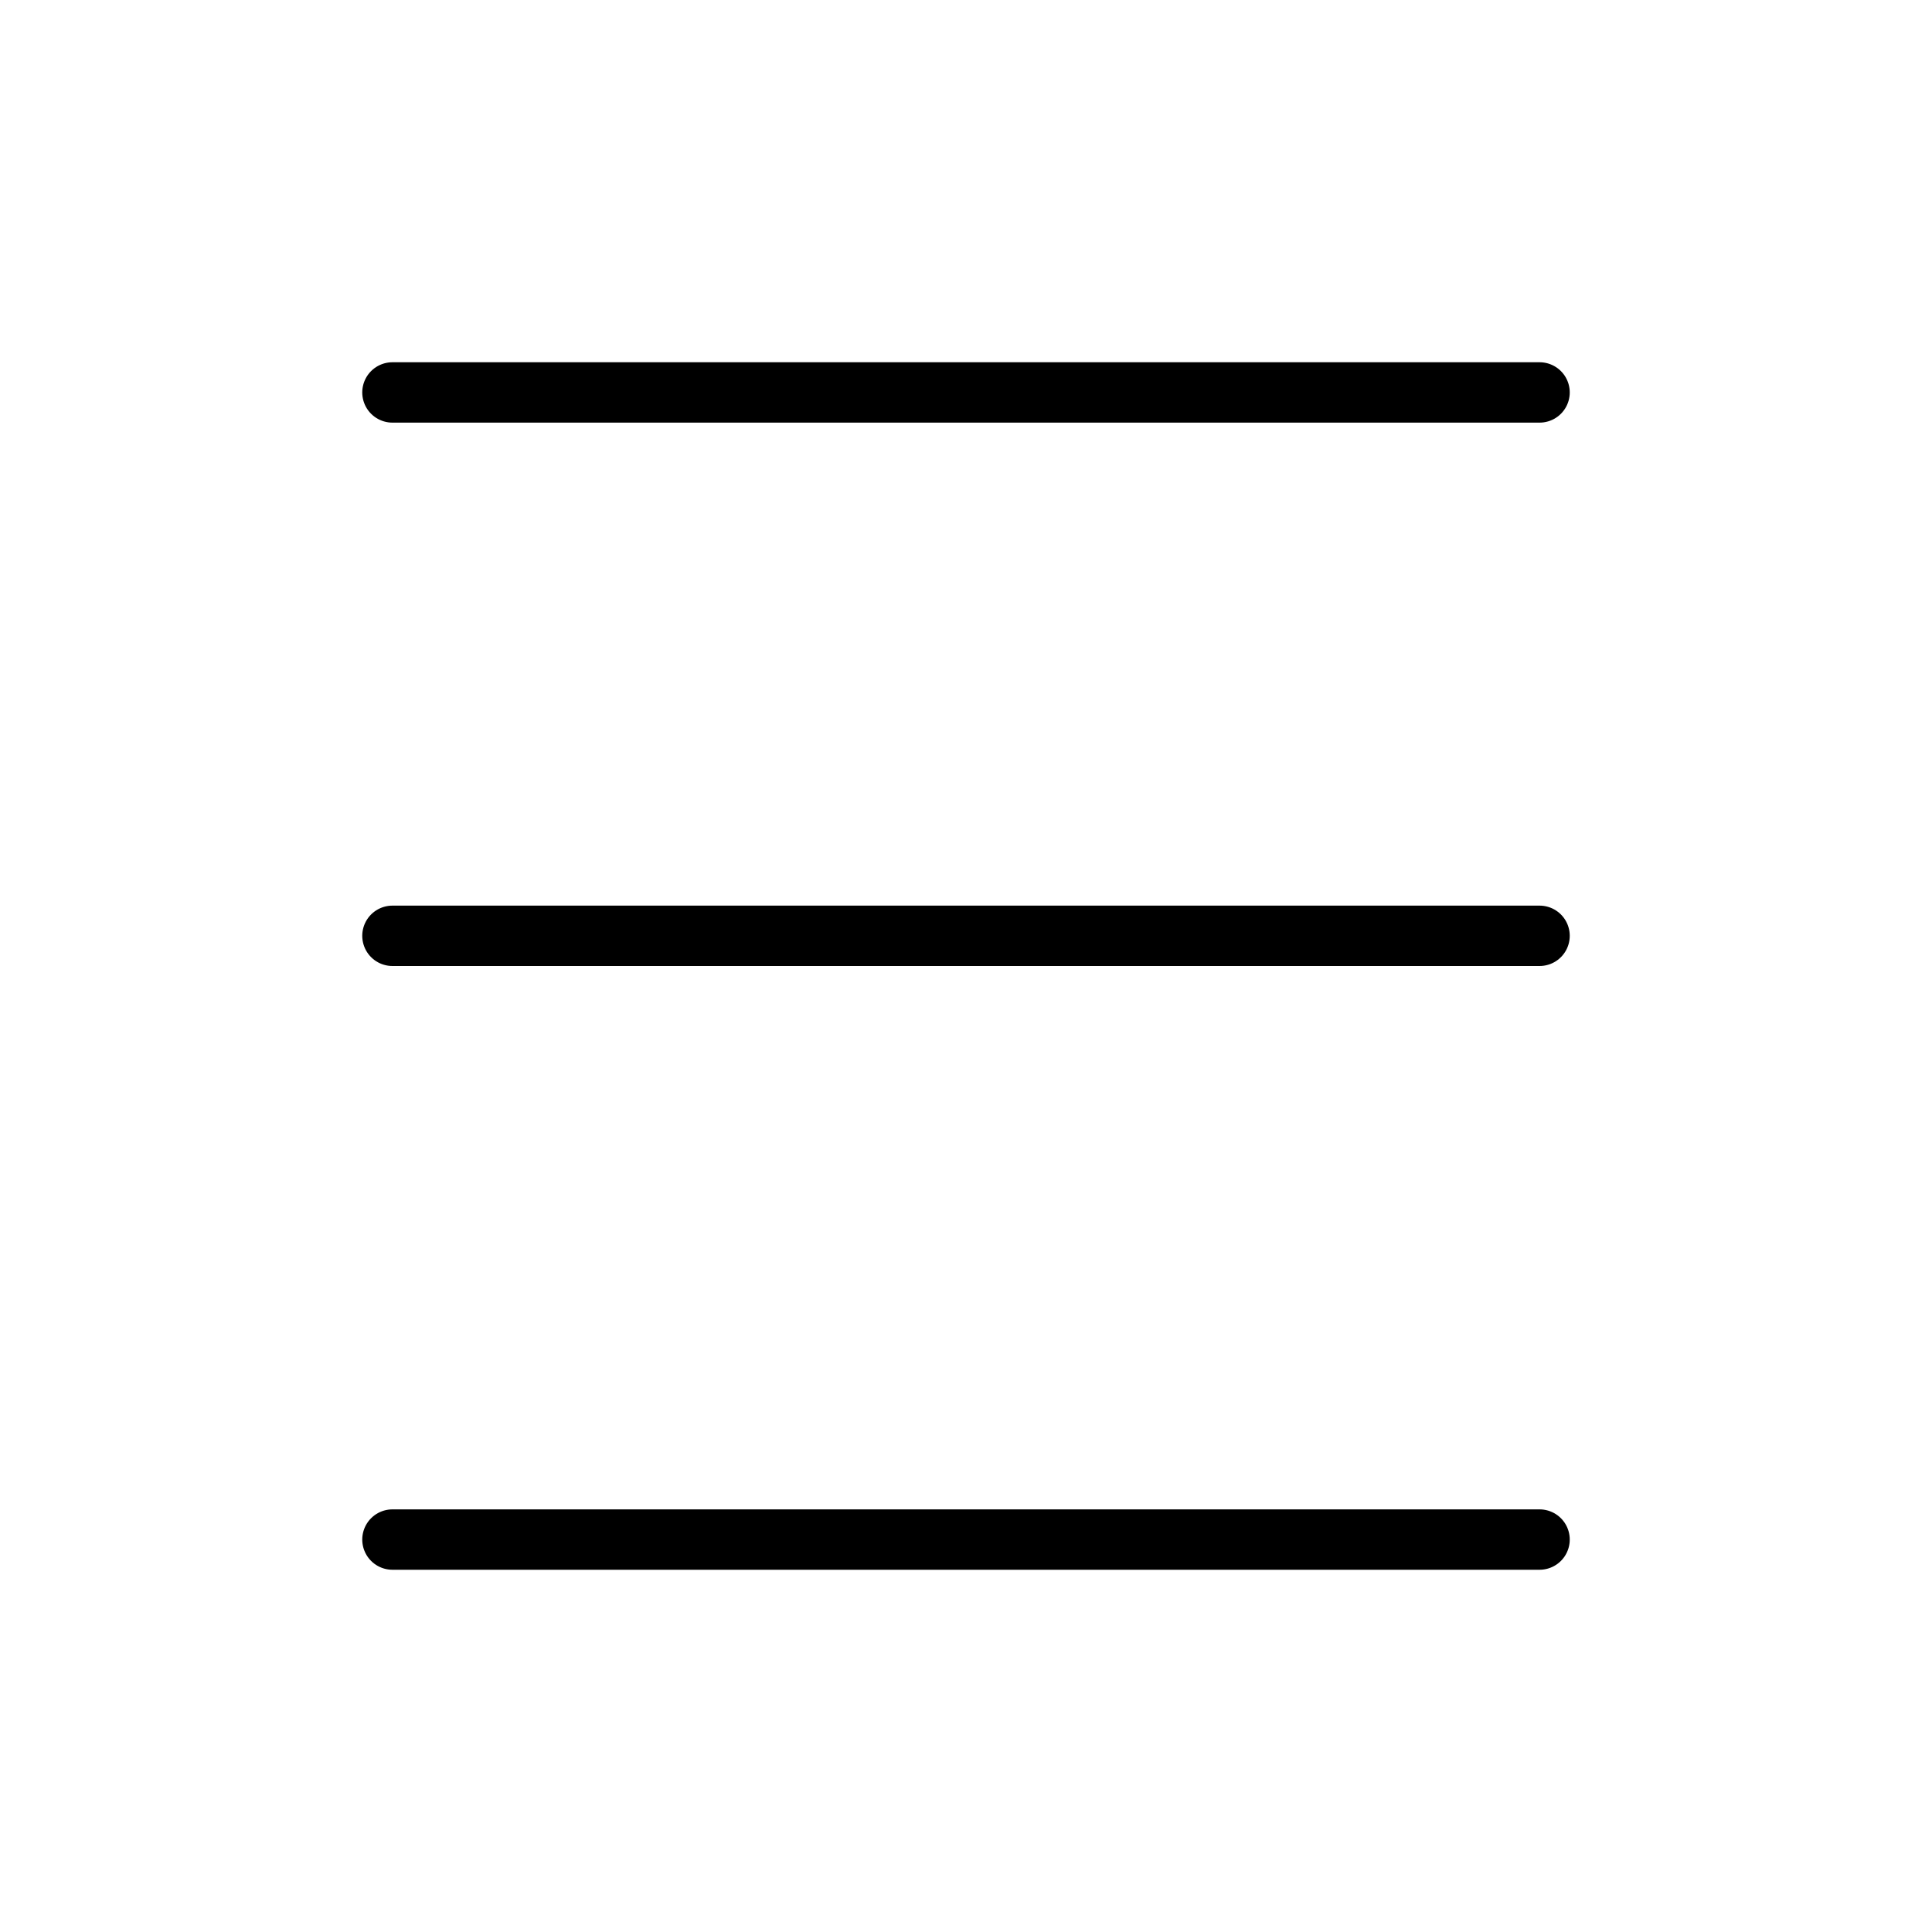
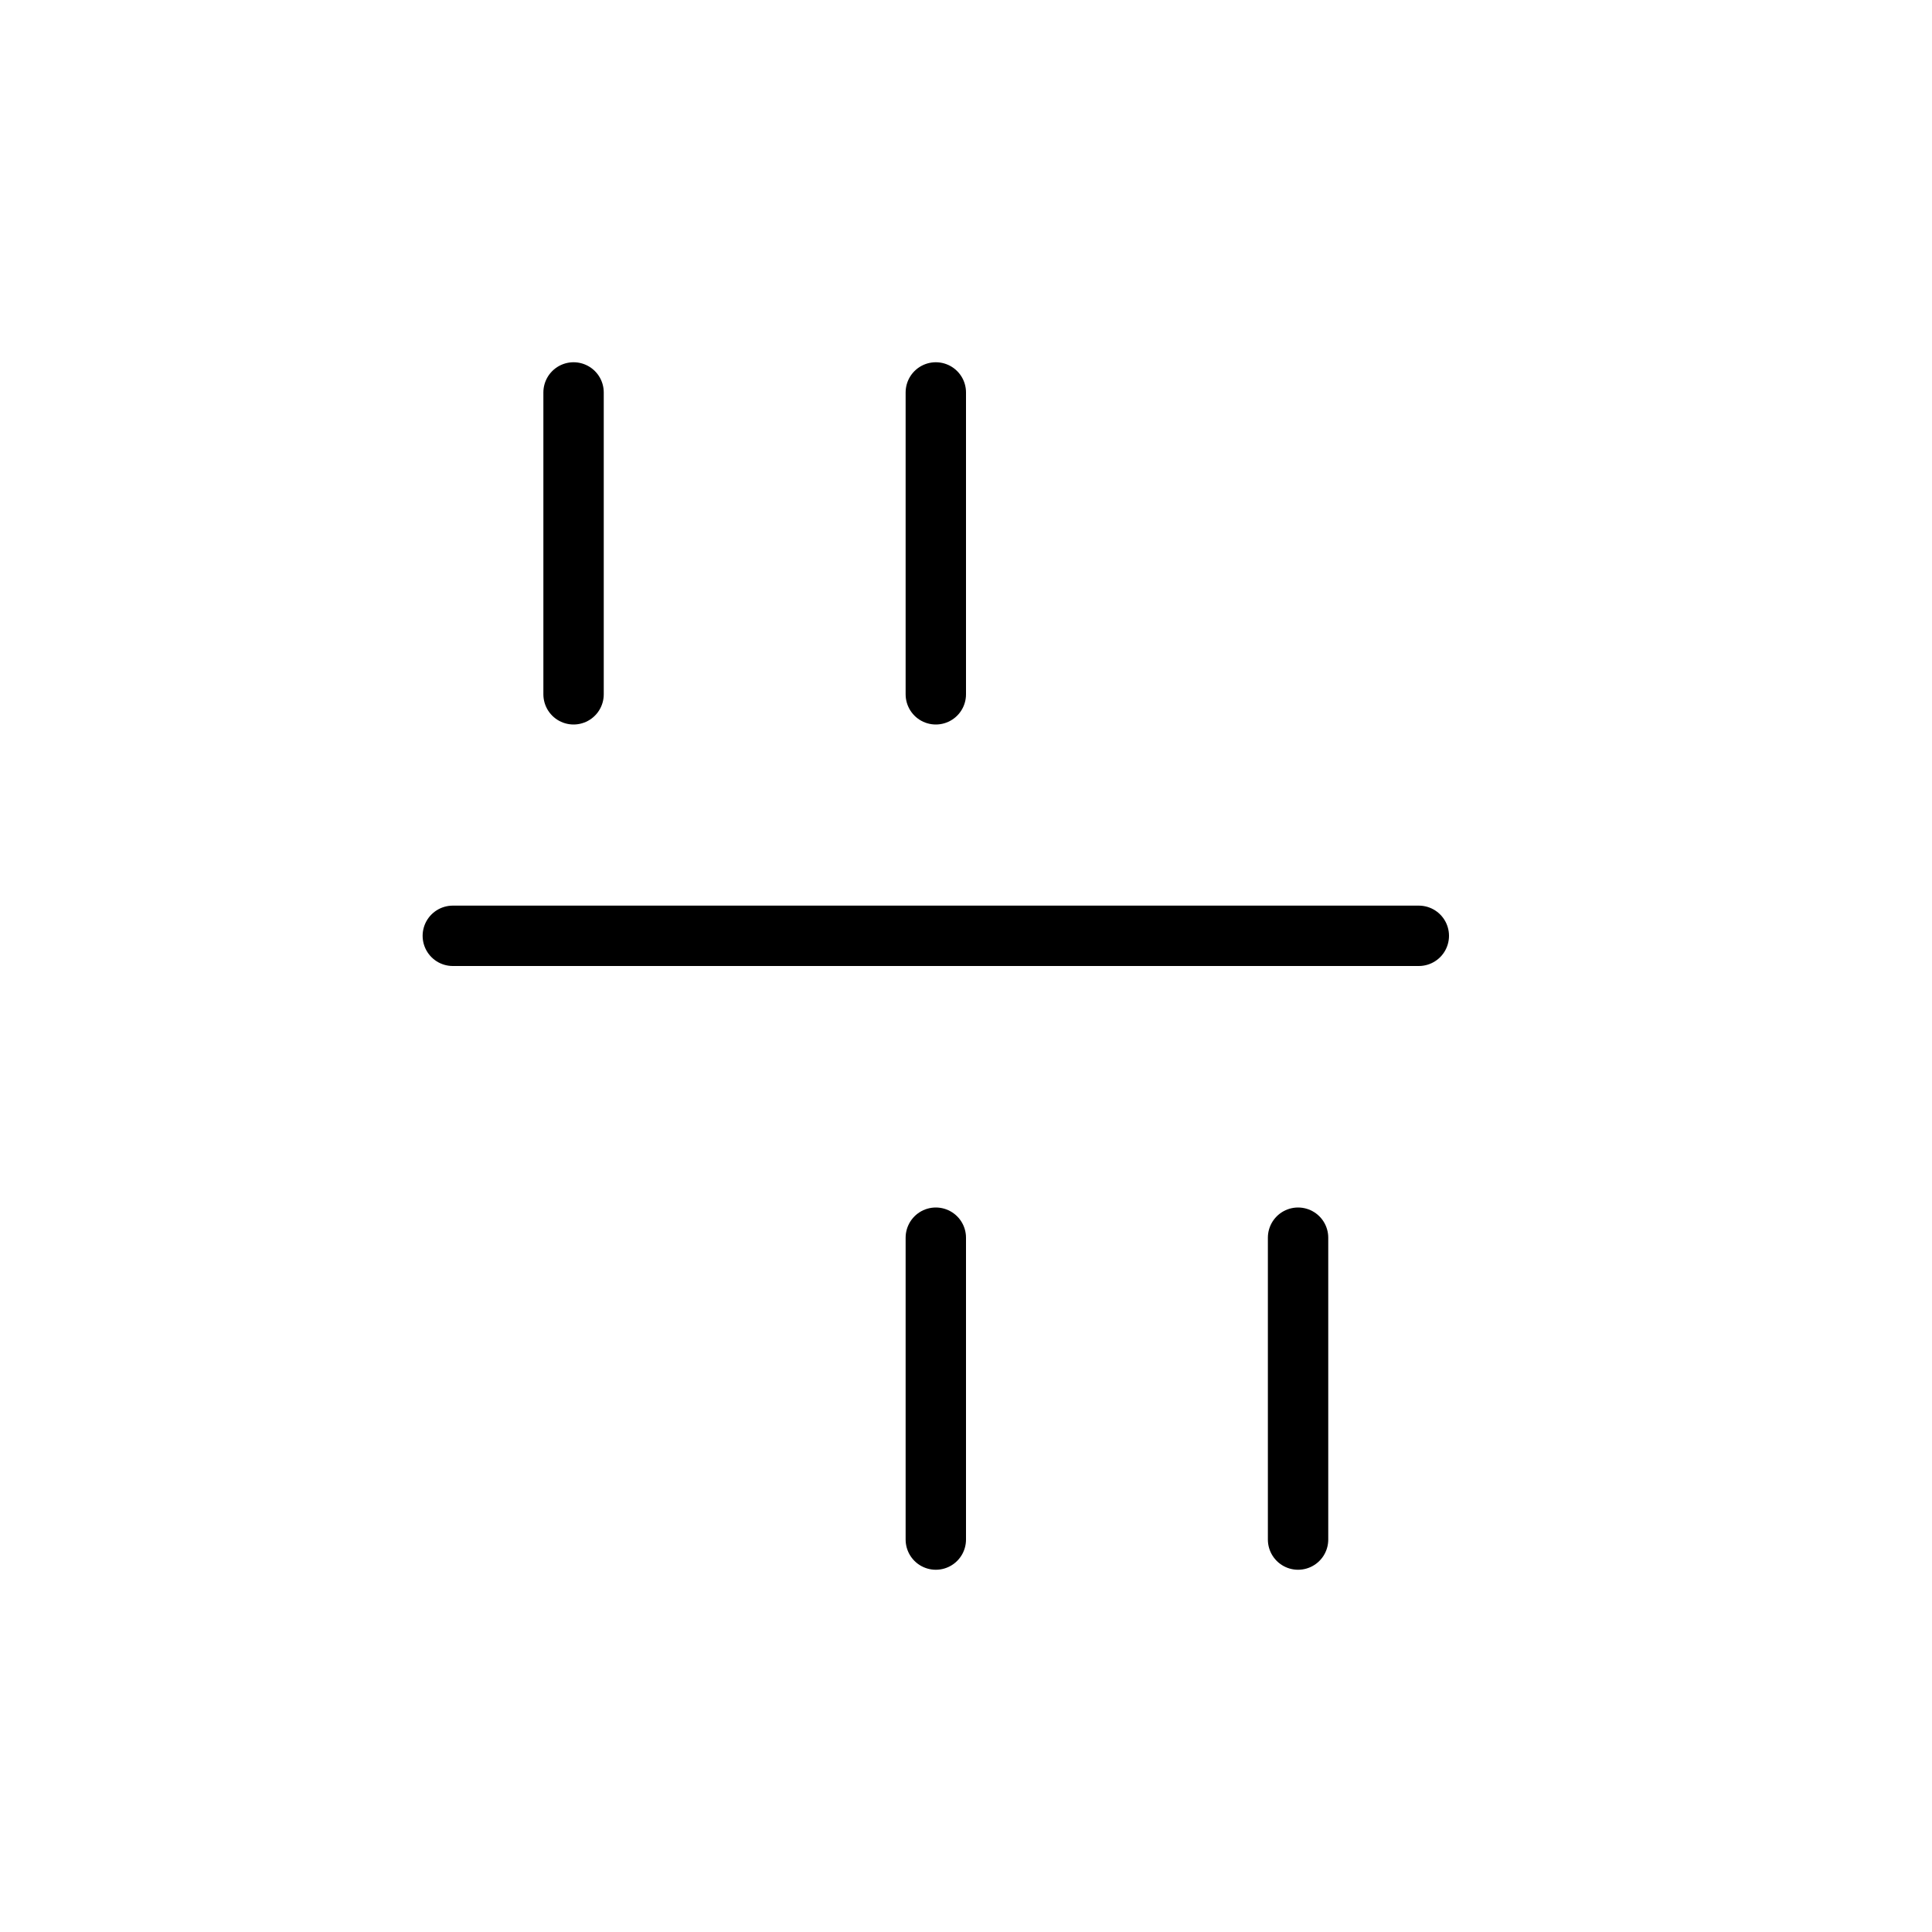
<svg xmlns="http://www.w3.org/2000/svg" width="32" height="32" viewBox="0 0 32 32">
  <g class="esist" fill="none" stroke="currentColor" stroke-width="1" stroke-linecap="round" stroke-linejoin="round">
-     <line x1="6.5" y1="6.5" x2="25.5" y2="6.5" />
-     <line x1="6.5" y1="15.5" x2="25.5" y2="15.5" />
-     <line x1="6.5" y1="25.5" x2="25.5" y2="25.5" />
+     <line x1="9.5" y1="6.5" x2="9.5" y2="11.5" />
+     <line x1="15.5" y1="6.5" x2="15.5" y2="11.5" />
+     <line x1="15.5" y1="20.5" x2="15.5" y2="25.5" />
+     <line x1="21.5" y1="20.5" x2="21.5" y2="25.5" />
+   </g>
+   <g class="pt" fill="none" stroke="currentColor" stroke-width="1" stroke-linecap="round" stroke-linejoin="round">
+     <line x1="7.5" y1="15.5" x2="23.5" y2="15.5" />
  </g>
</svg>
